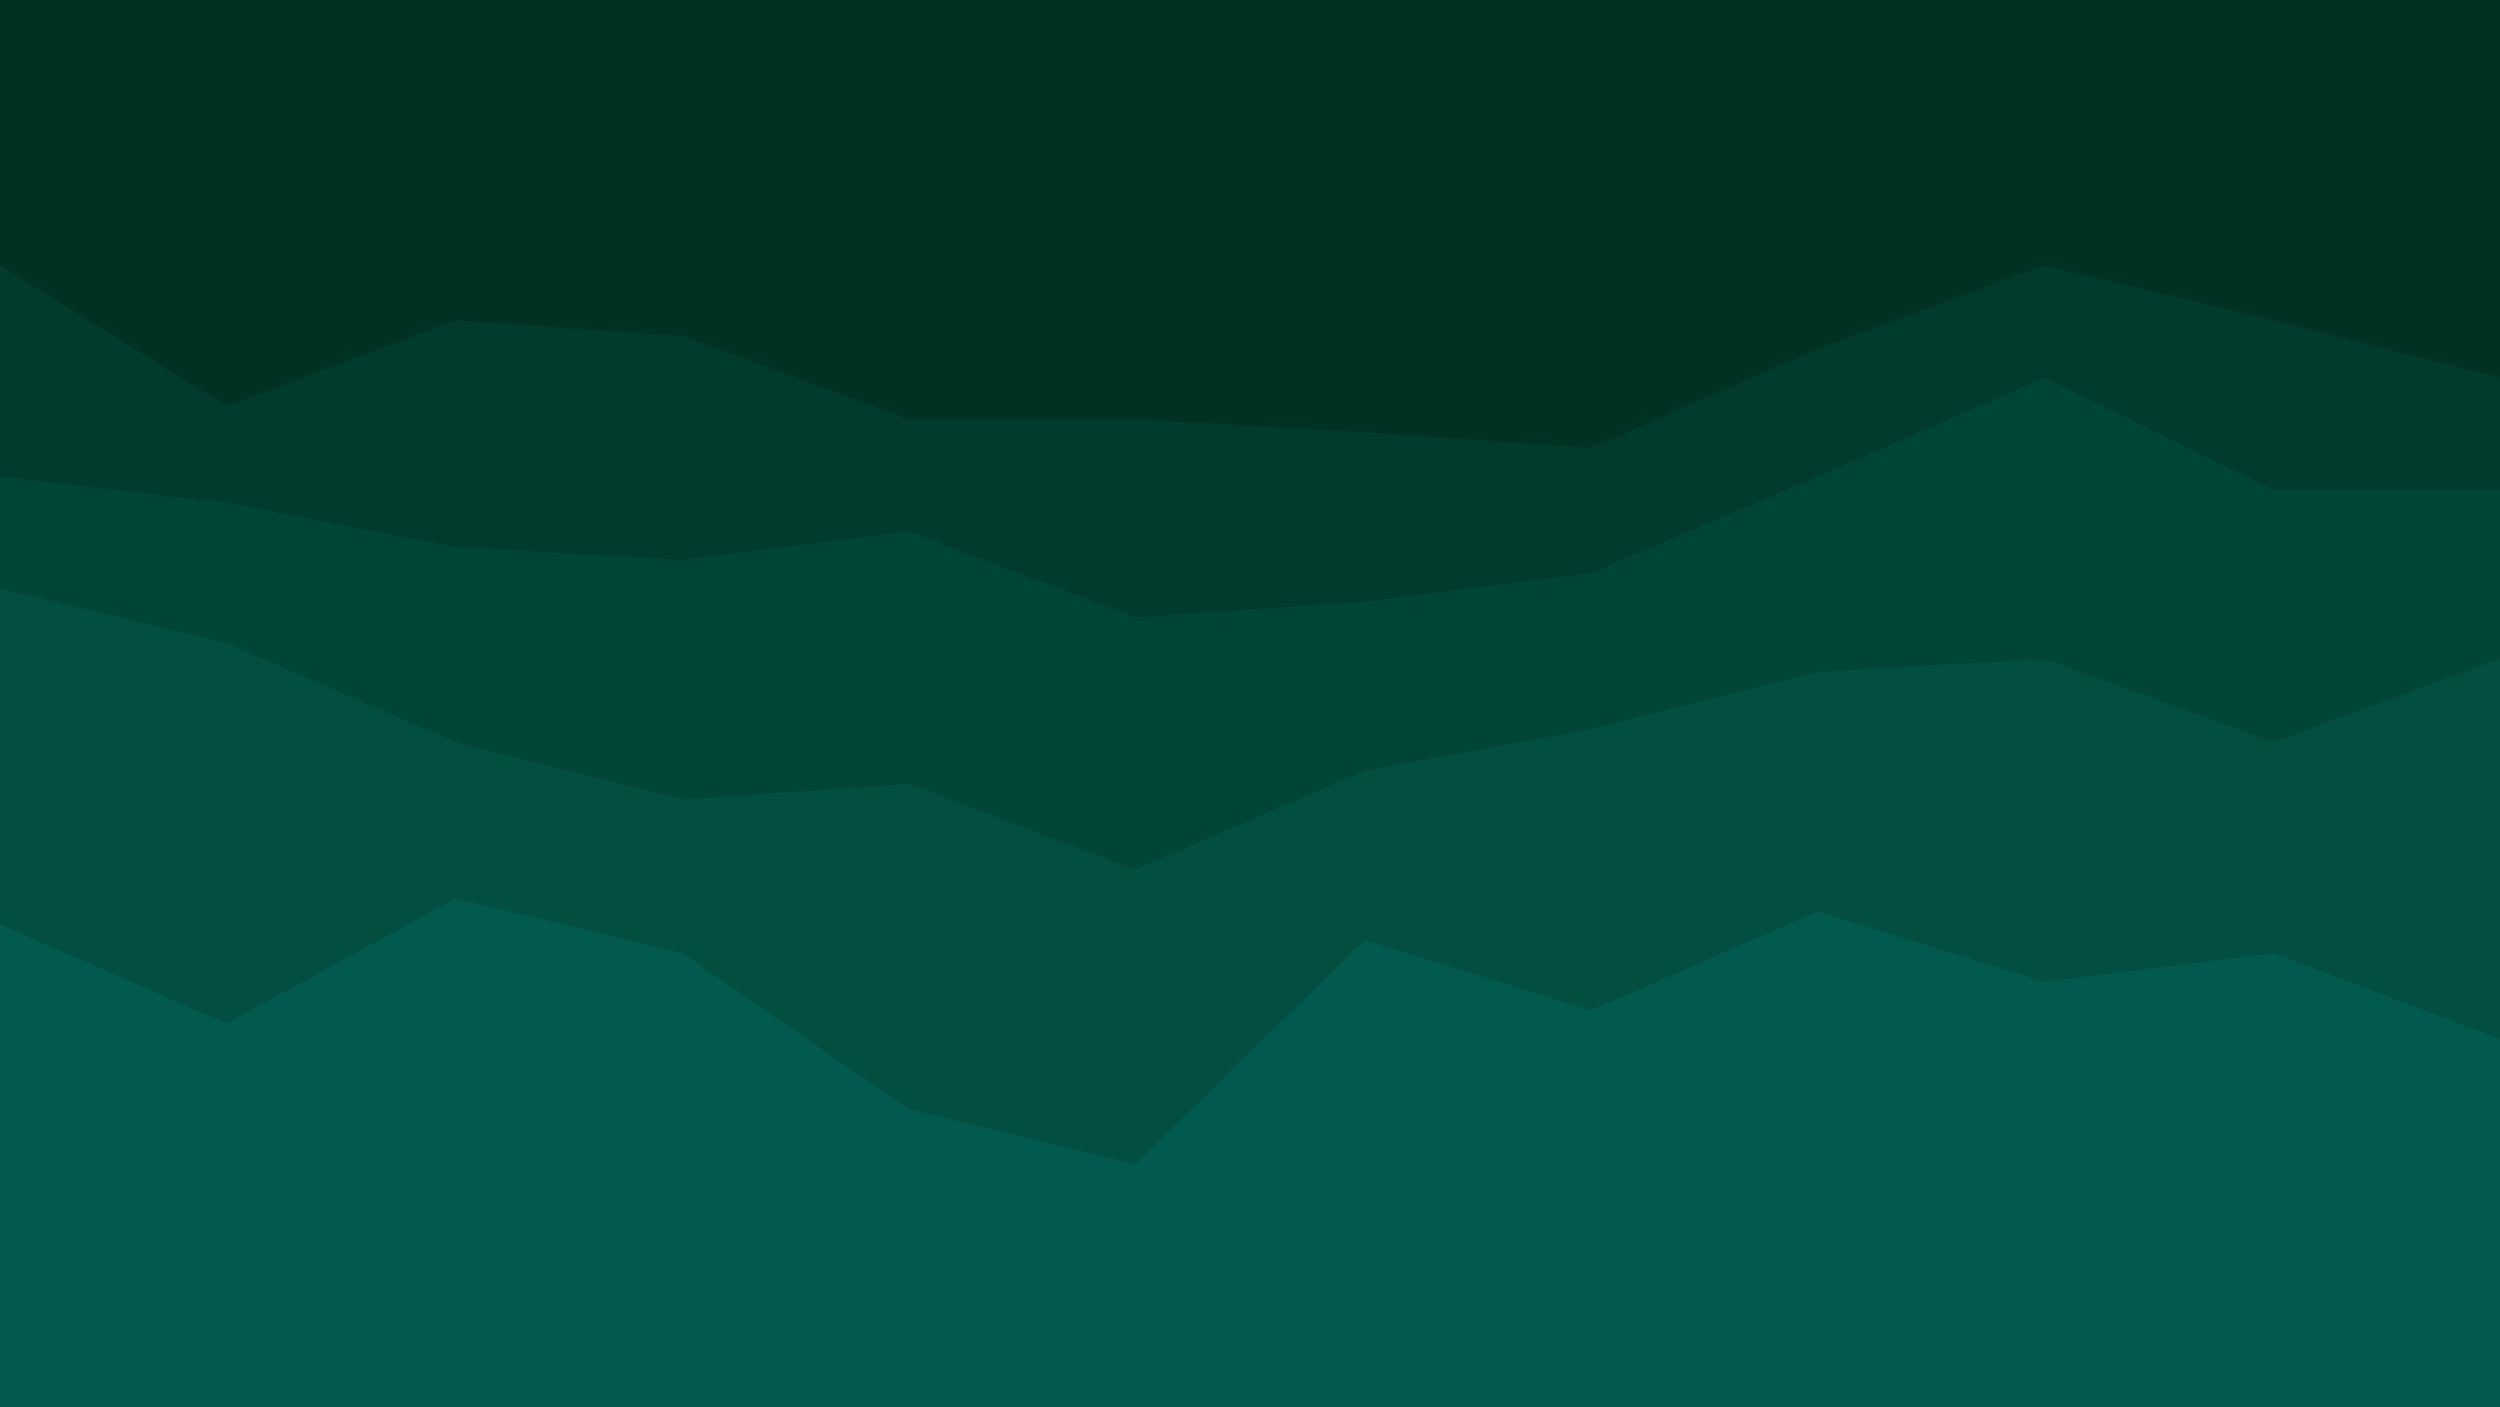
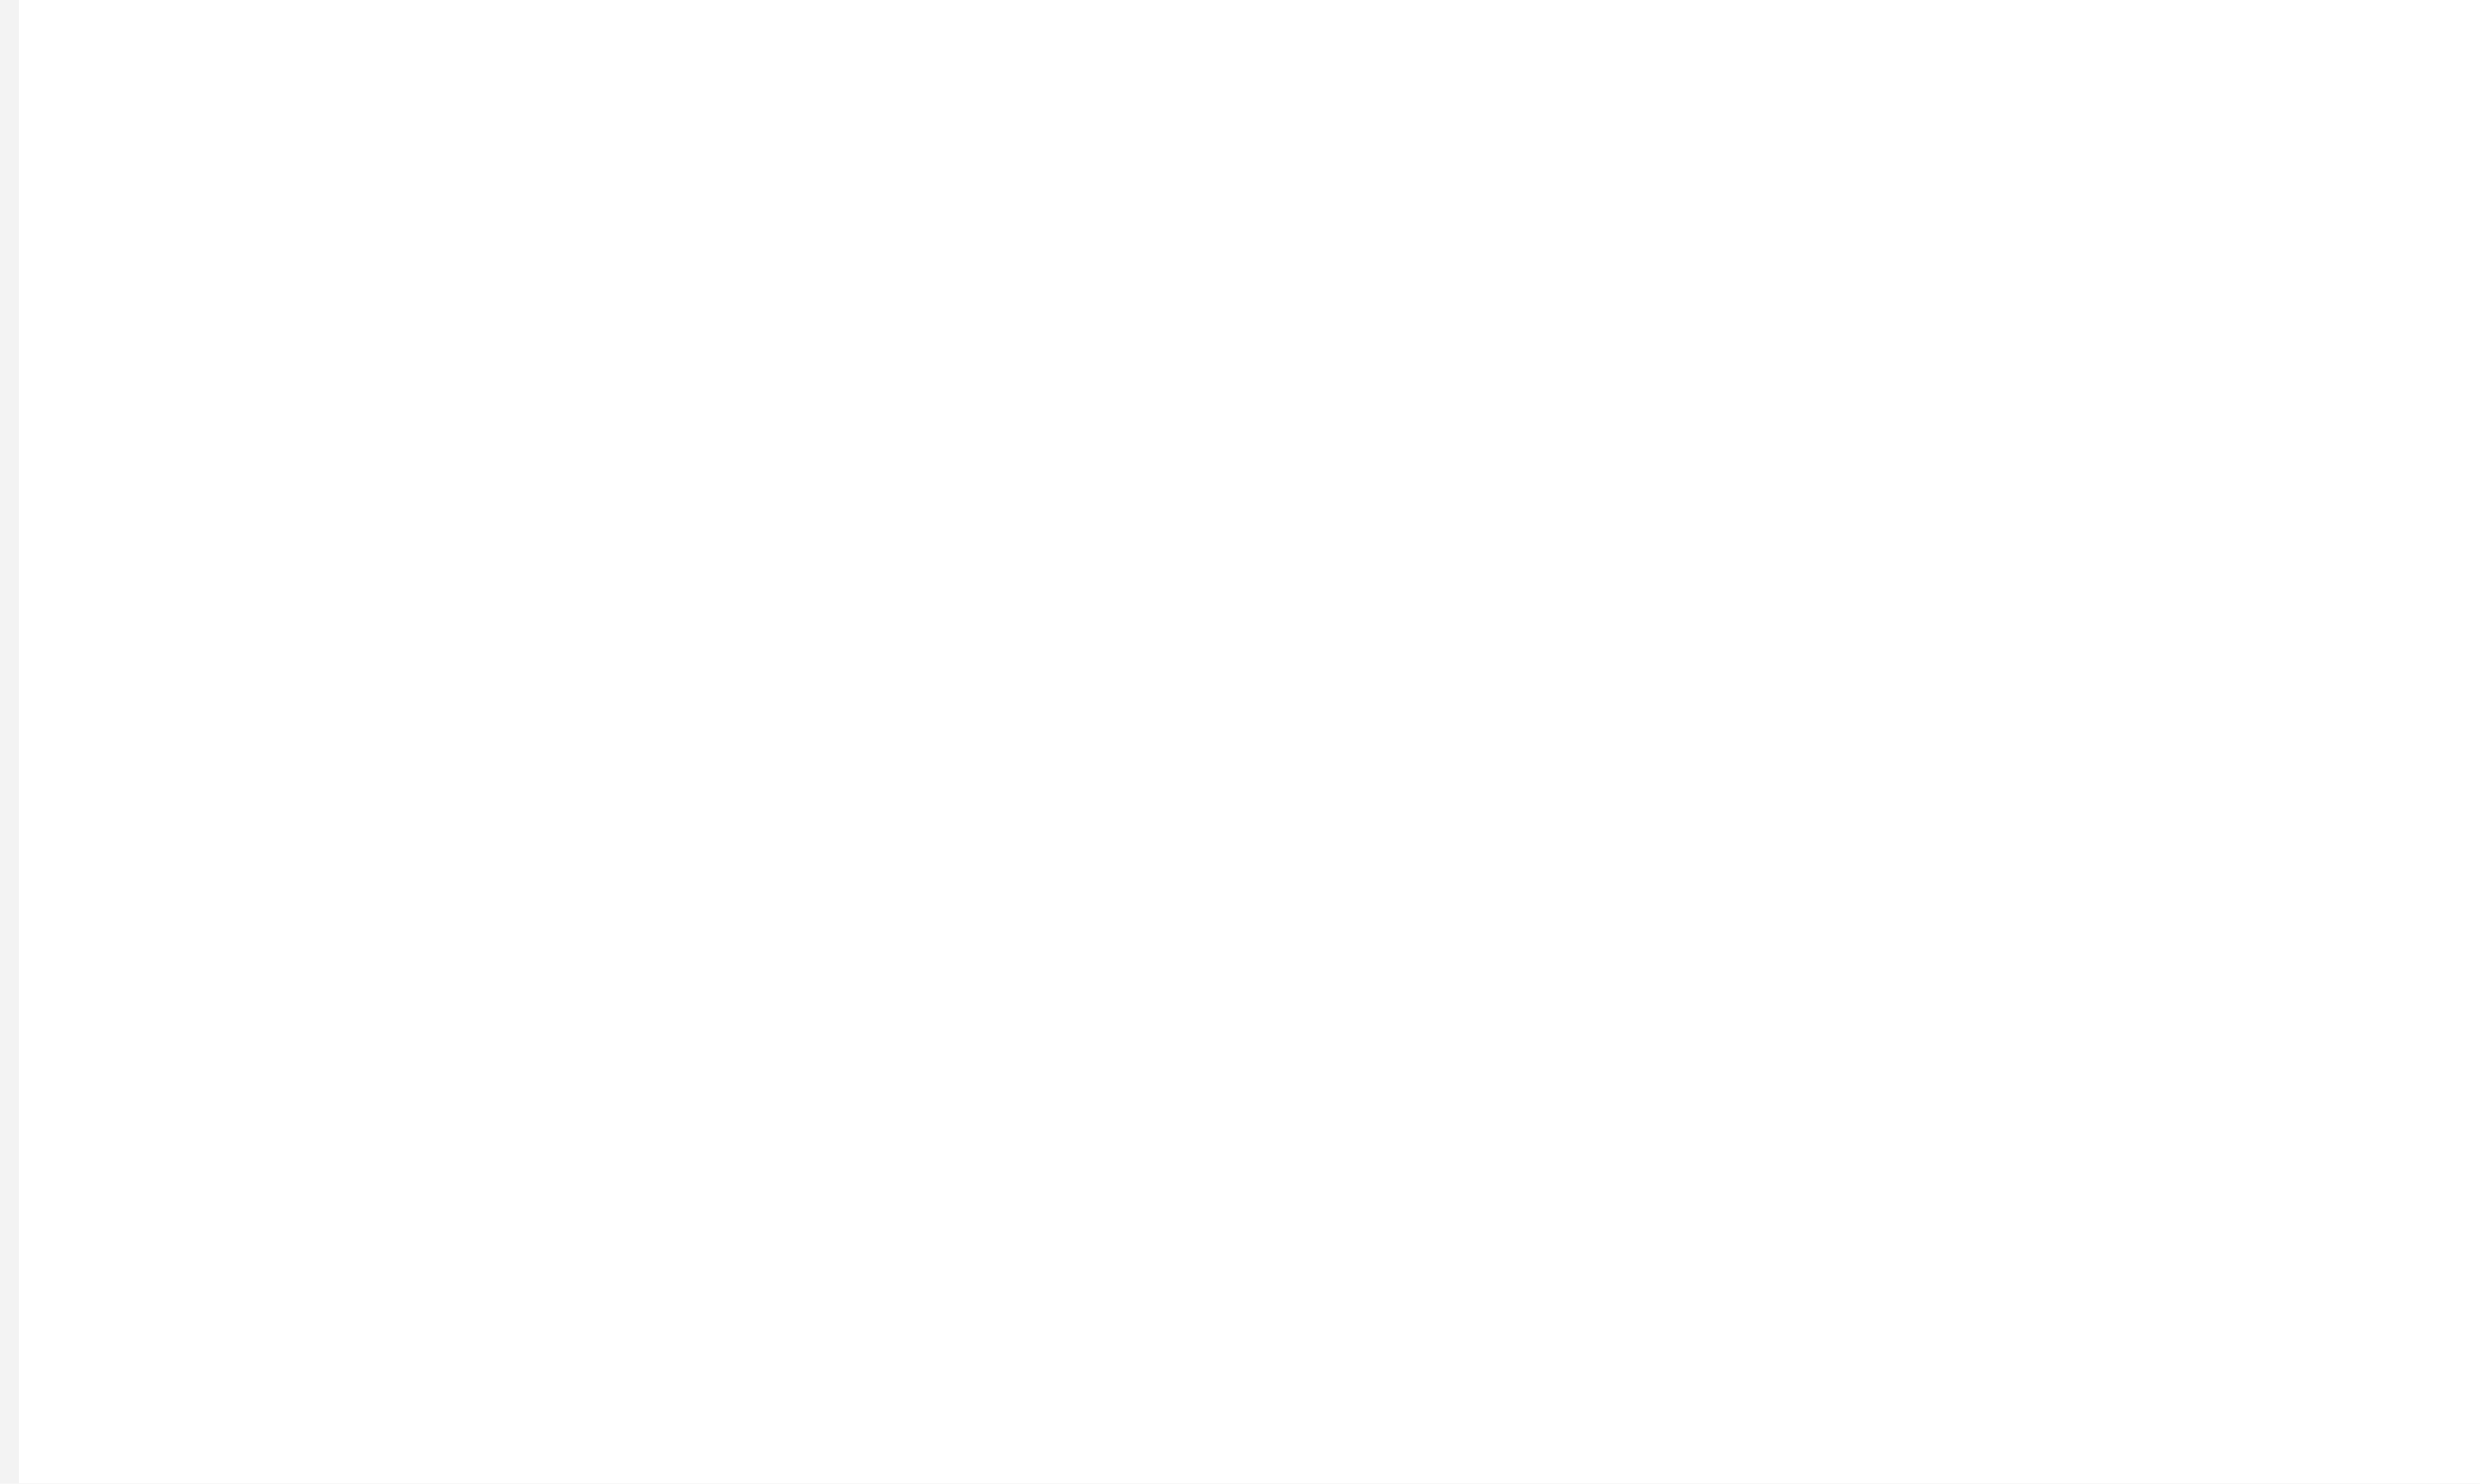
- <svg xmlns="http://www.w3.org/2000/svg" id="visual" viewBox="0 0 960 540" width="960" height="540" version="1.1">
-   <path d="M0 104L87 158L175 125L262 131L349 163L436 163L524 168L611 174L698 136L785 104L873 125L960 147L960 0L873 0L785 0L698 0L611 0L524 0L436 0L349 0L262 0L175 0L87 0L0 0Z" fill="#003223" />
-   <path d="M0 185L87 195L175 212L262 217L349 206L436 239L524 233L611 222L698 185L785 147L873 190L960 190L960 145L873 123L785 102L698 134L611 172L524 166L436 161L349 161L262 129L175 123L87 156L0 102Z" fill="#013b2d" />
-   <path d="M0 228L87 249L175 287L262 309L349 303L436 336L524 298L611 282L698 260L785 255L873 287L960 255L960 188L873 188L785 145L698 183L611 220L524 231L436 237L349 204L262 215L175 210L87 193L0 183Z" fill="#014537" />
-   <path d="M0 357L87 395L175 347L262 368L349 428L436 449L524 363L611 390L698 352L785 379L873 368L960 401L960 253L873 285L785 253L698 258L611 280L524 296L436 334L349 301L262 307L175 285L87 247L0 226Z" fill="#024f42" />
-   <path d="M0 541L87 541L175 541L262 541L349 541L436 541L524 541L611 541L698 541L785 541L873 541L960 541L960 399L873 366L785 377L698 350L611 388L524 361L436 447L349 426L262 366L175 345L87 393L0 355Z" fill="#02594e" />
+ <svg xmlns="http://www.w3.org/2000/svg" version="1.1" width="789" height="472">
+   <path d="M0 0 C260.37 0 520.74 0 789 0 C789 155.76 789 311.52 789 472 C528.63 472 268.26 472 0 472 C0 316.24 0 160.48 0 0 Z " fill="#FFFFFF" transform="translate(0,0)" />
+   <path d="M0 0 C1.98 0 3.96 0 6 0 C6 155.76 6 311.52 6 472 C4.02 472 2.04 472 0 472 C0 316.24 0 160.48 0 0 Z " fill="#F3F3F3" transform="translate(0,0)" />
</svg>
